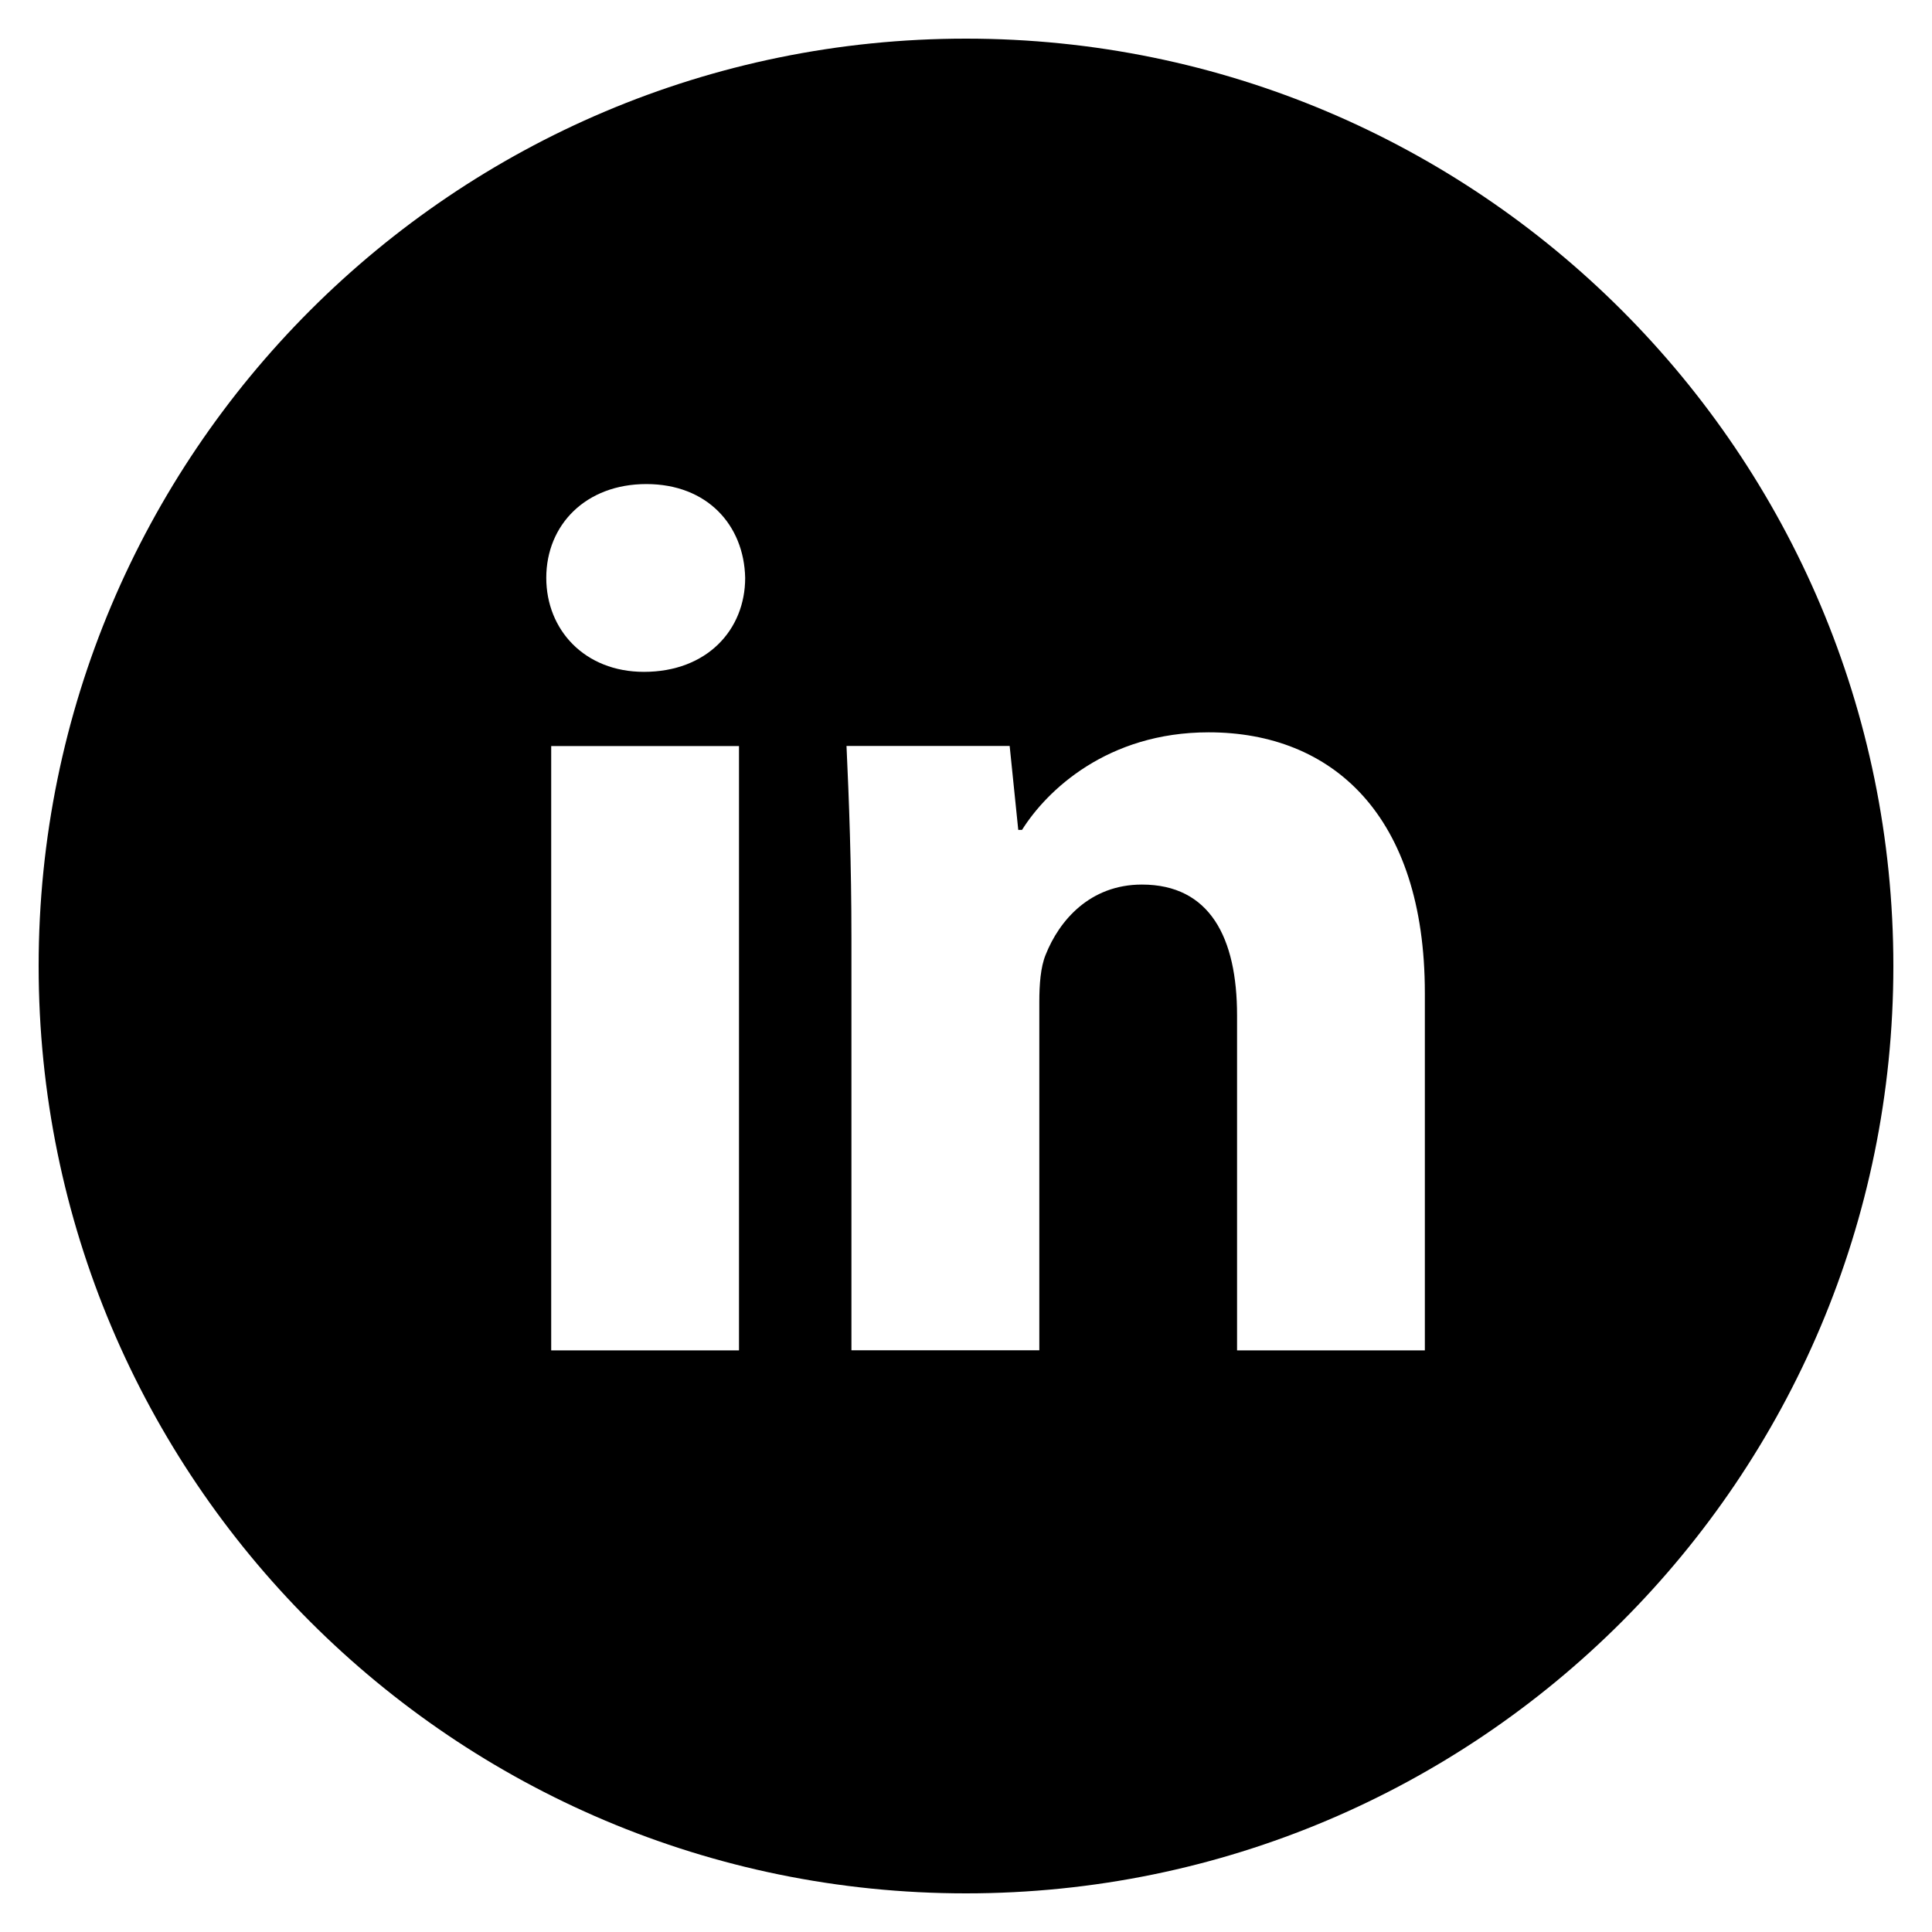
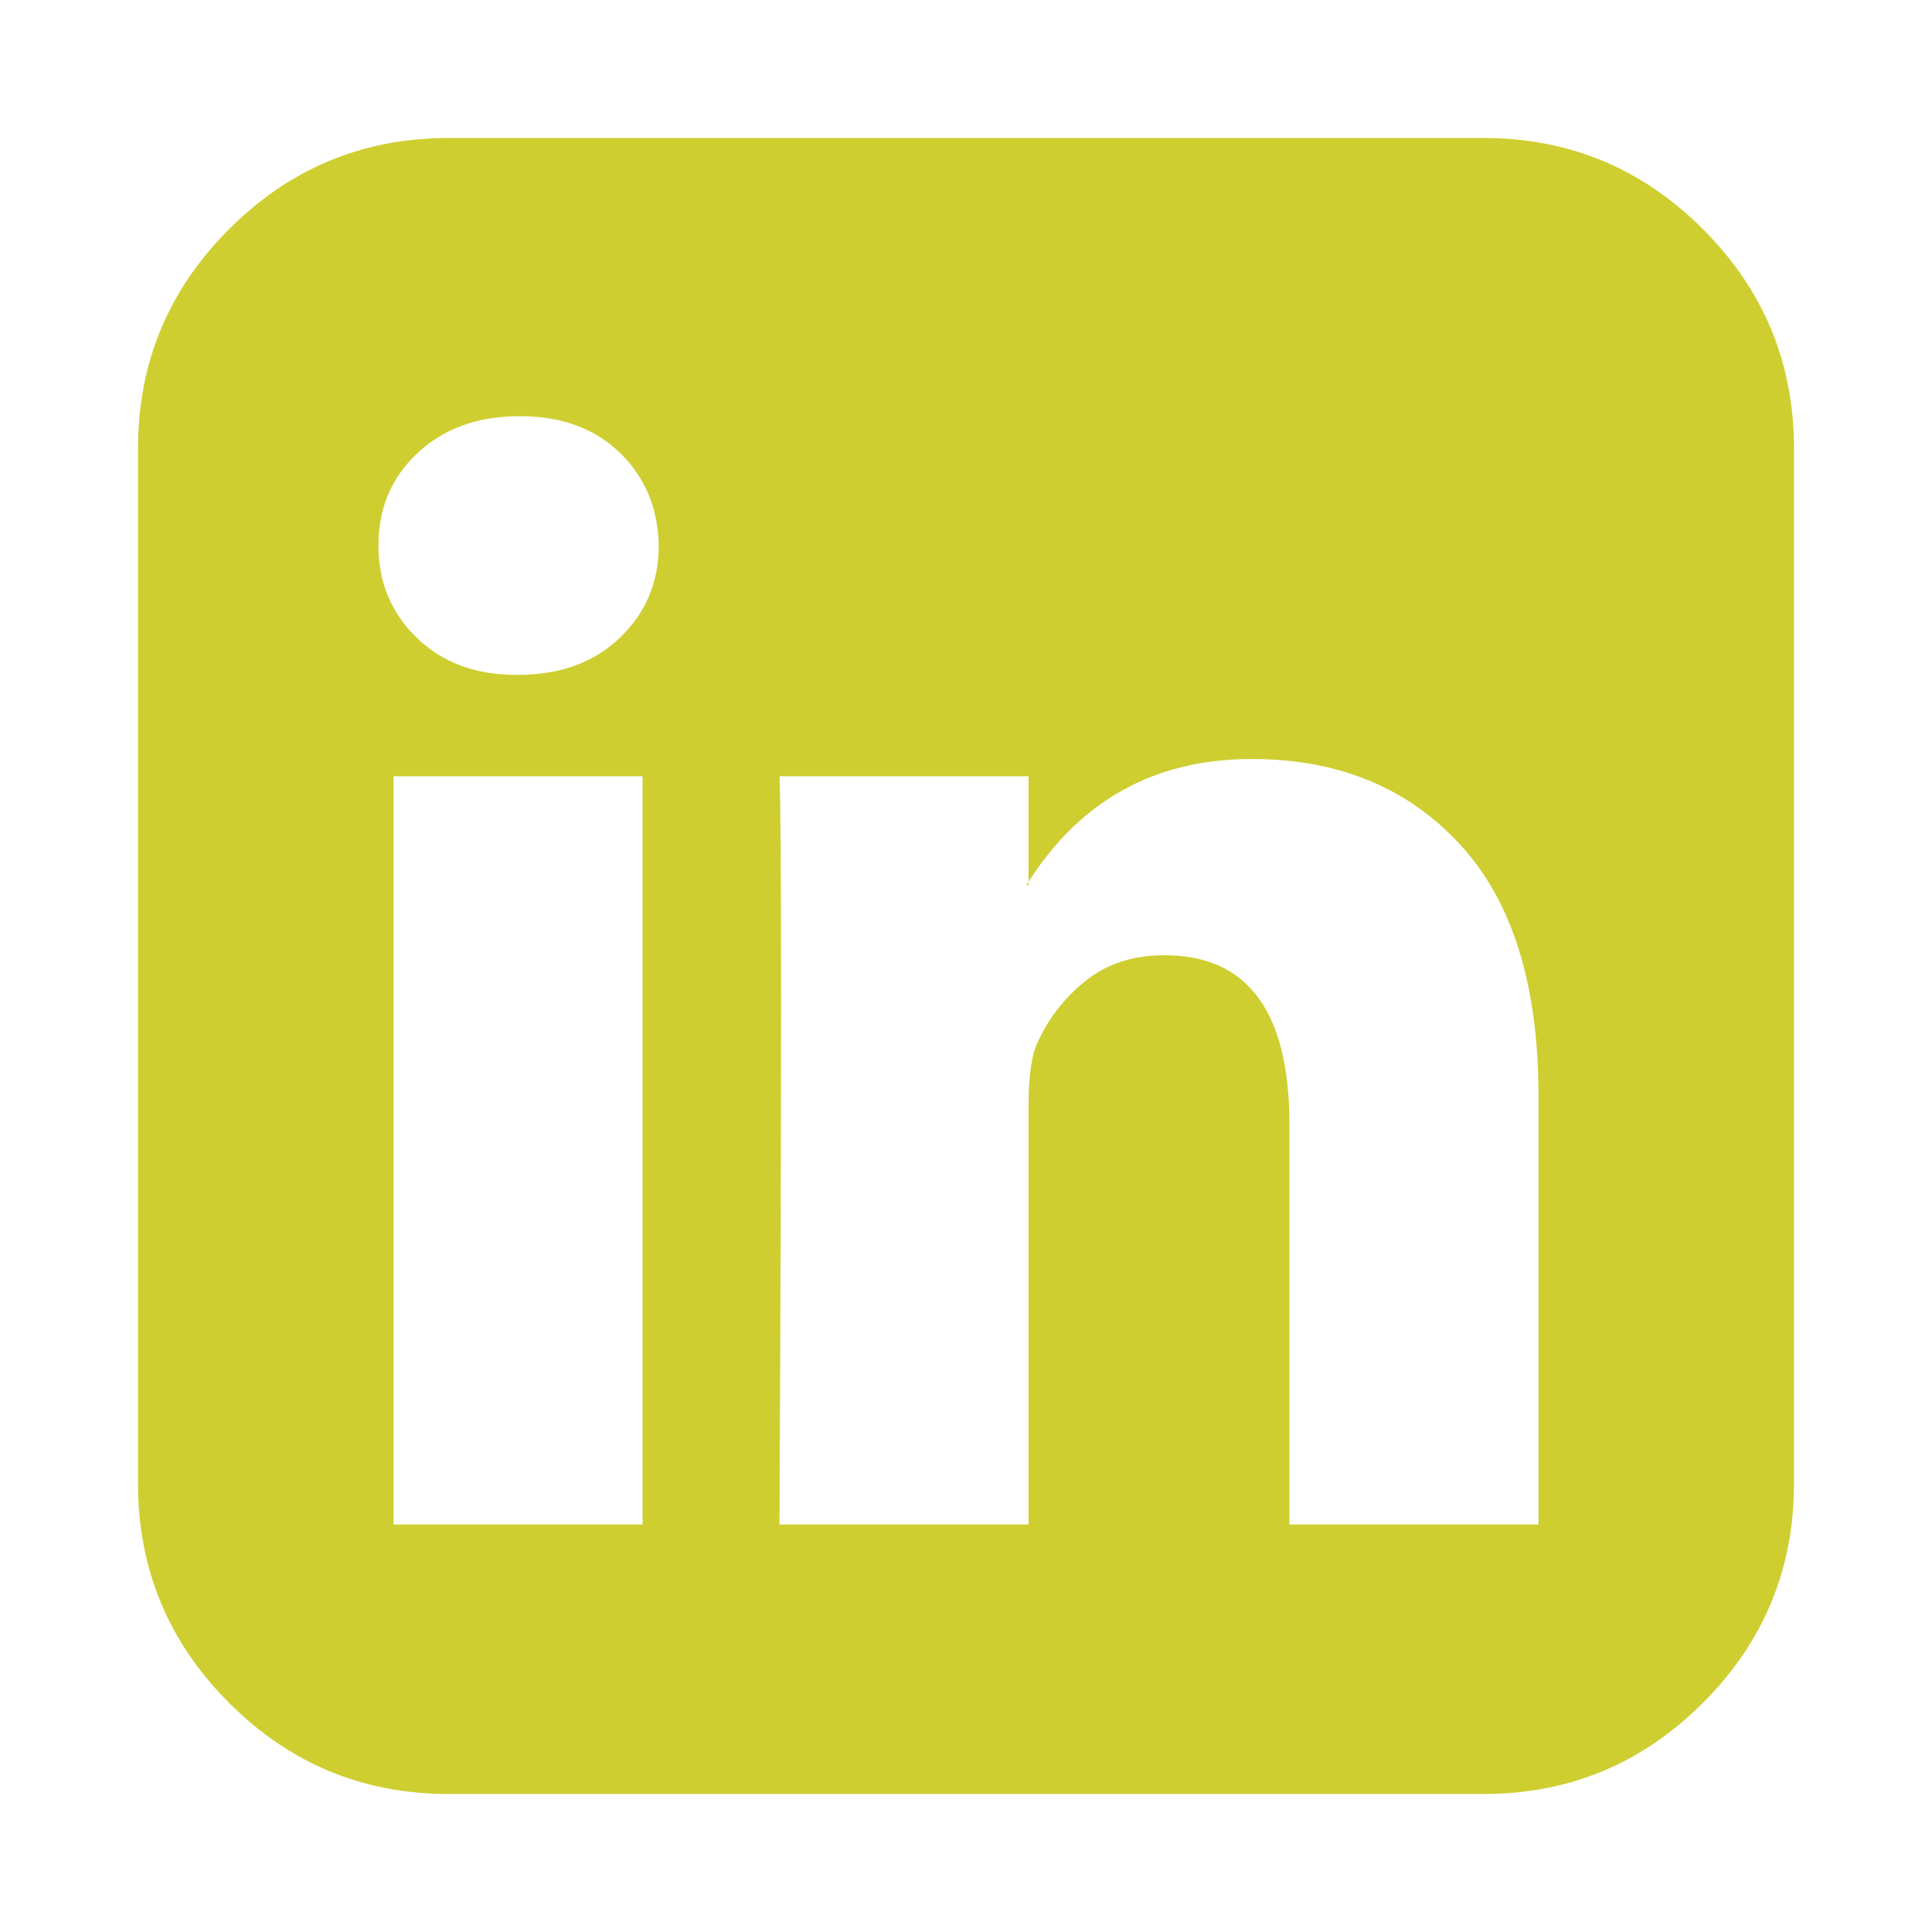
- <svg xmlns="http://www.w3.org/2000/svg" viewBox="0 0 20 20" id="entypo-linkedin-with-circle" width="32" height="32" fill="currentColor">
-   <g>
-     <path d="M10 .4C4.698.4.4 4.698.4 10s4.298 9.6 9.6 9.6 9.6-4.298 9.6-9.6S15.302.4 10 .4zM7.65 13.979H5.706V7.723H7.65v6.256zm-.984-7.024c-.614 0-1.011-.435-1.011-.973 0-.549.409-.971 1.036-.971s1.011.422 1.023.971c0 .538-.396.973-1.048.973zm8.084 7.024h-1.944v-3.467c0-.807-.282-1.355-.985-1.355-.537 0-.856.371-.997.728-.052.127-.065.307-.065.486v3.607H8.814v-4.26c0-.781-.025-1.434-.051-1.996h1.689l.089.869h.039c.256-.408.883-1.01 1.932-1.01 1.279 0 2.238.857 2.238 2.699v3.699z" />
-   </g>
+ <svg xmlns="http://www.w3.org/2000/svg" width="32" height="32" viewBox="0 0 1792 1792" fill="#CECE31">
+   <path d="M365 1414h231v-694h-231v694zm246-908q-1-52-36-86t-93-34-94.5 34-36.5 86q0 51 35.5 85.5t92.5 34.5h1q59 0 95-34.5t36-85.5zm585 908h231v-398q0-154-73-233t-193-79q-136 0-209 117h2v-101h-231q3 66 0 694h231v-388q0-38 7-56 15-35 45-59.5t74-24.5q116 0 116 157v371zm468-998v960q0 119-84.5 203.5t-203.5 84.5h-960q-119 0-203.5-84.5t-84.5-203.5v-960q0-119 84.5-203.5t203.5-84.5h960q119 0 203.5 84.5t84.5 203.5z" />
</svg>
